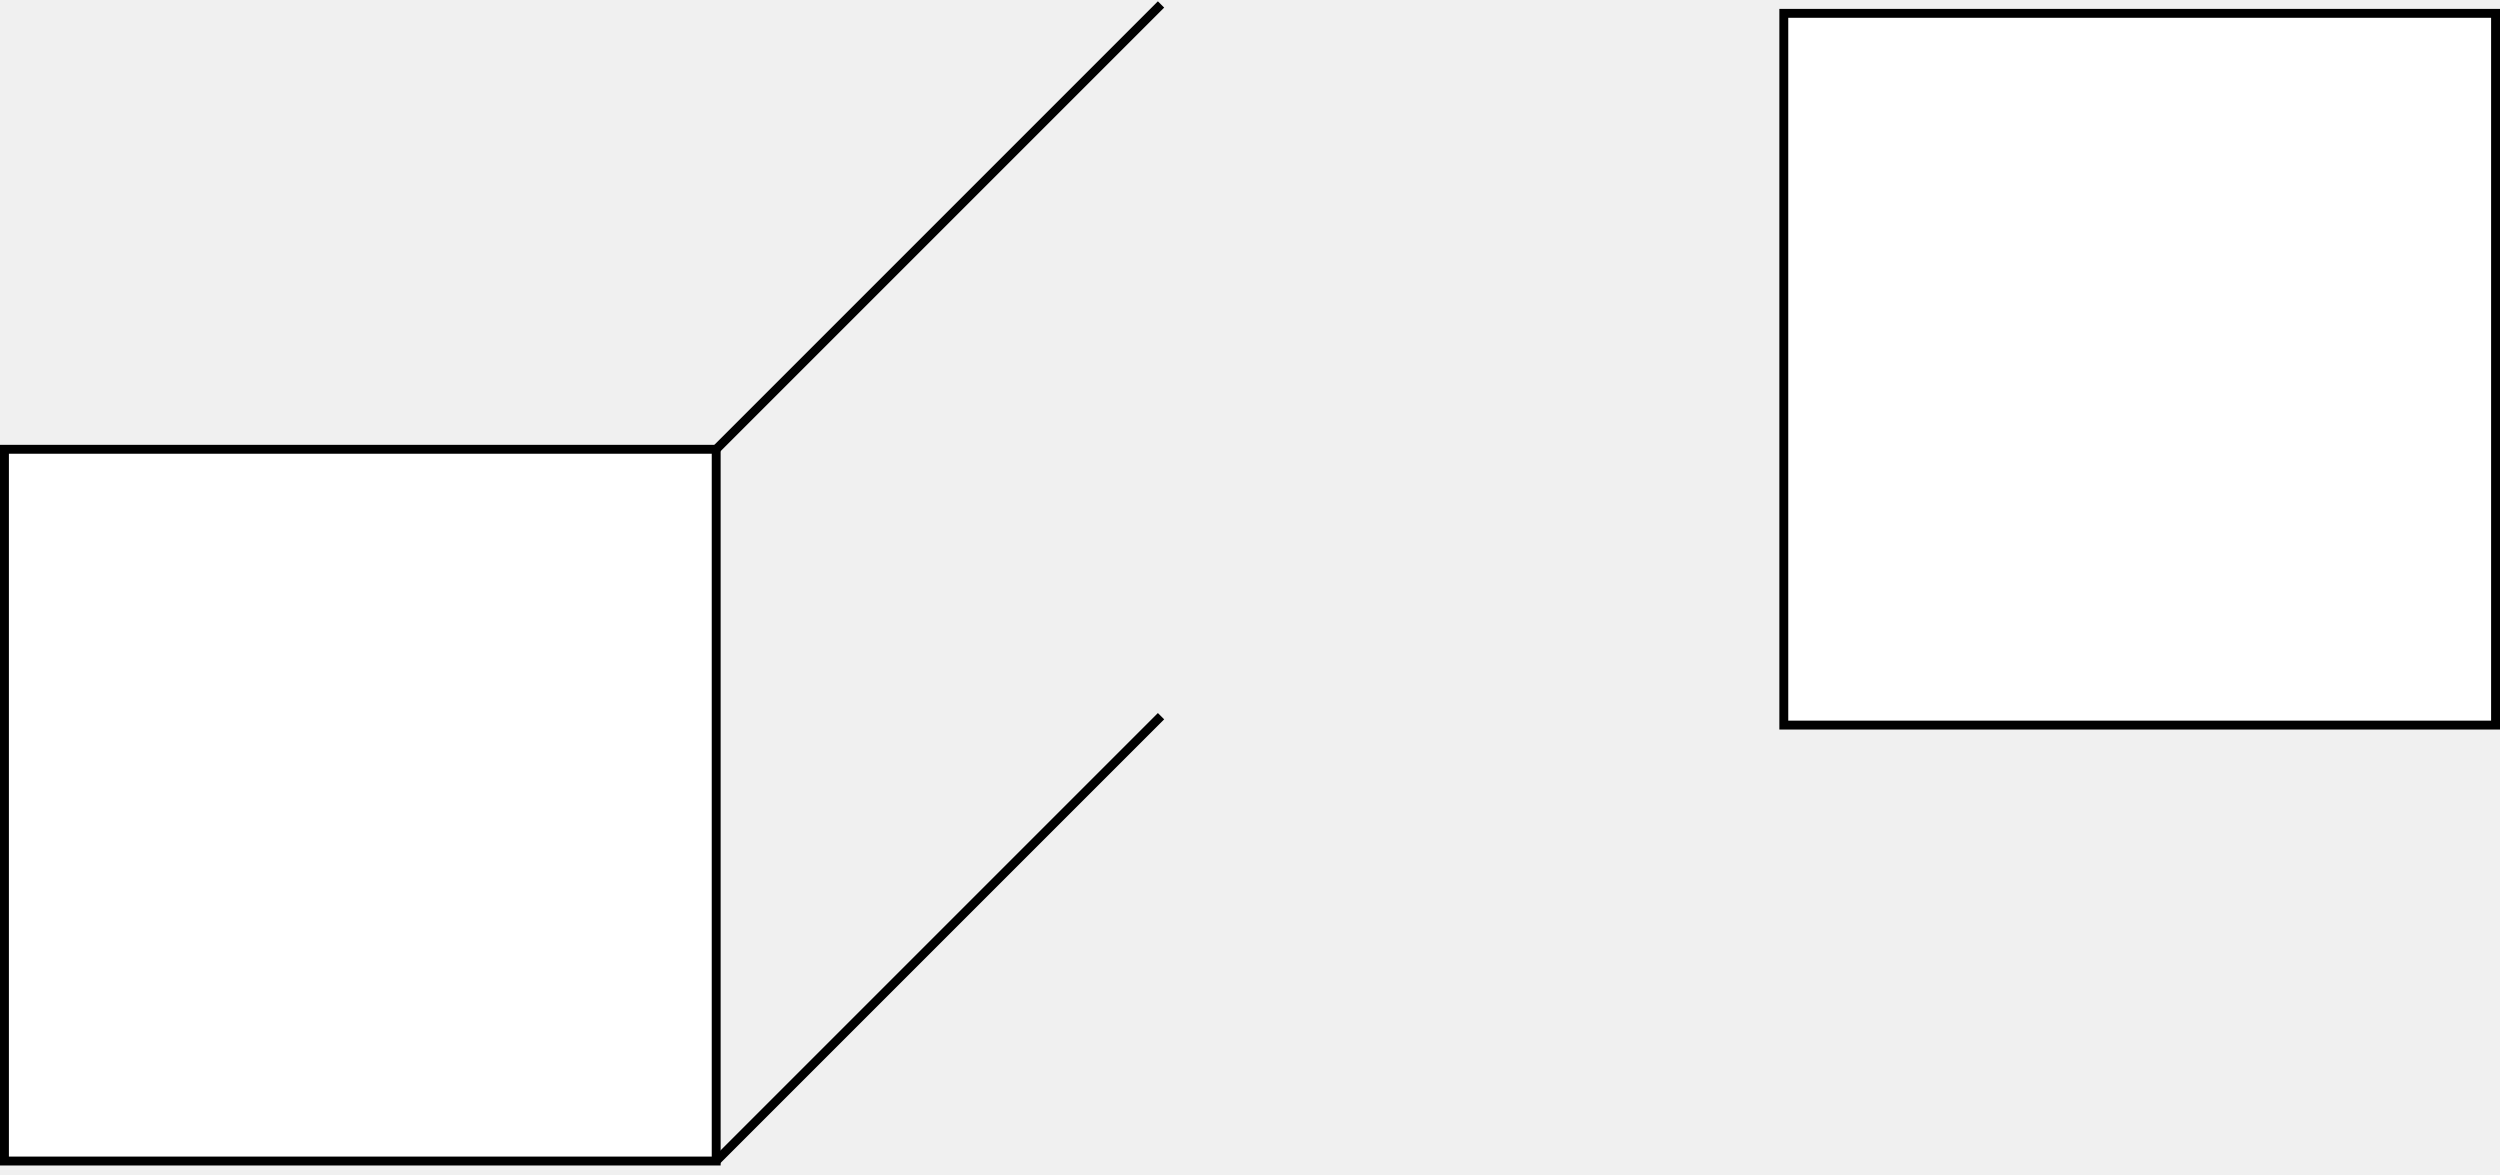
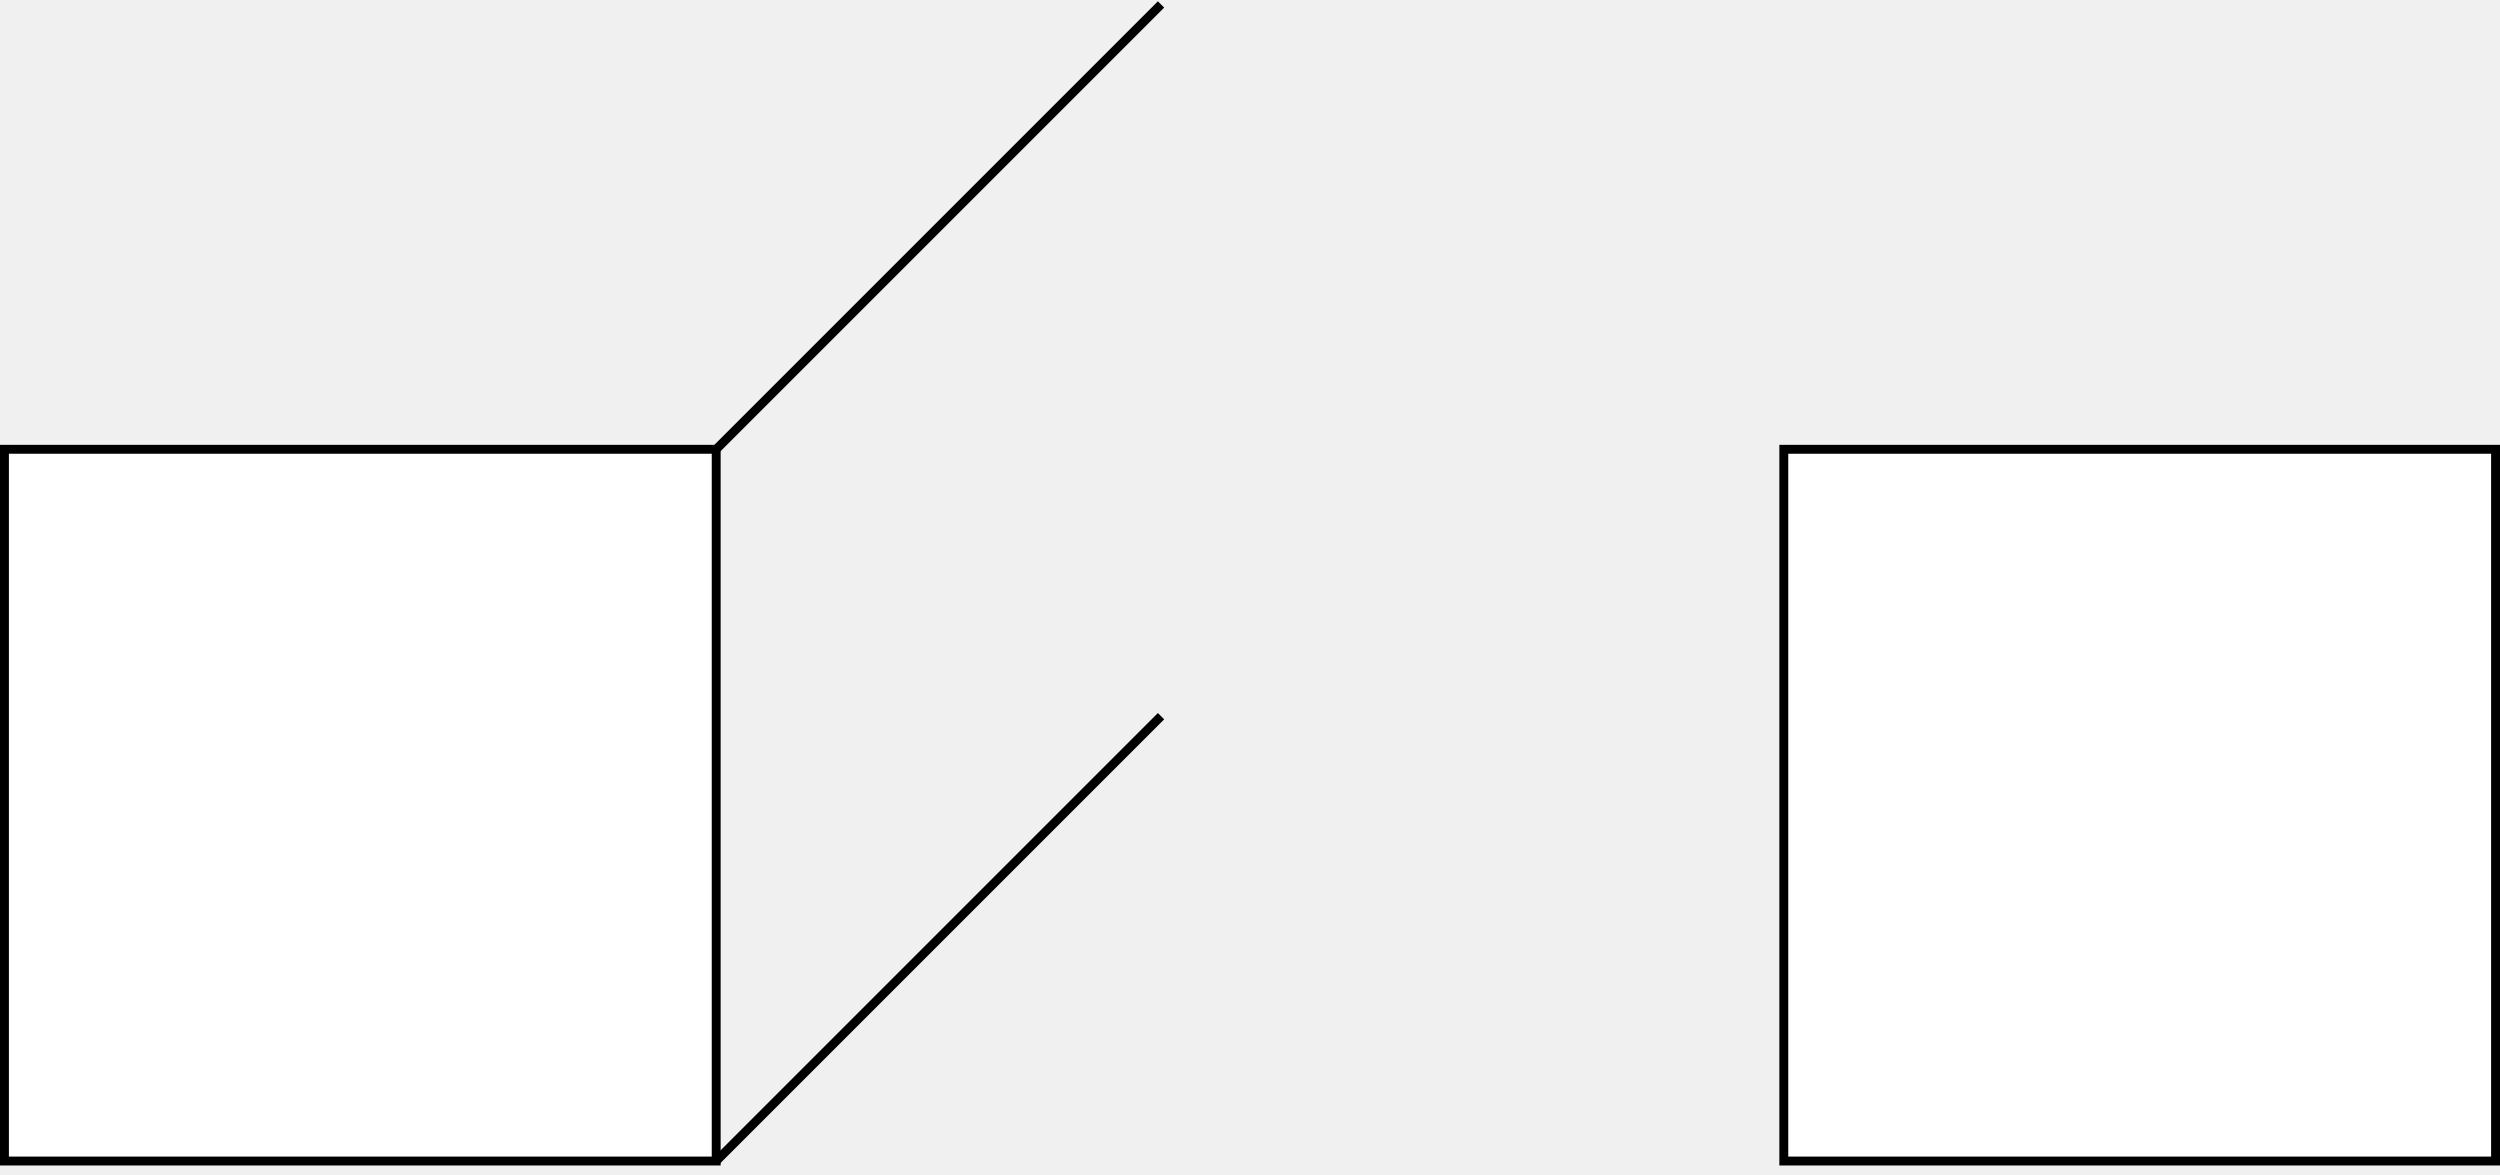
- <svg xmlns="http://www.w3.org/2000/svg" version="1.1" width="281px" height="132px" viewBox="-0.5 -0.5 281 132" content="&lt;mxfile host=&quot;app.diagrams.net&quot; modified=&quot;2021-09-10T08:38:25.850Z&quot; agent=&quot;5.0 (X11; Linux x86_64) AppleWebKit/537.36 (KHTML, like Gecko) Chrome/93.0.458.63 Safari/537.36&quot; etag=&quot;i5T3amRlGG2mqp4NSyHI&quot; version=&quot;15.1.2&quot; type=&quot;github&quot;&gt;&lt;diagram id=&quot;Ap-sFgGPLnxygUAm5CdN&quot; name=&quot;Page-1&quot;&gt;5VVba4MwFP41Pg406fVx7bqOjo1BYX0O5lQD0YSYVrtfvziTamrLLhQ22IvkfJ6cy/edowGeZ9VSEZk+CQo8QCGtAnwXIDTCU/OsgUMDDMeDBkgUow0UtcCavYEFQ4vuGIXCc9RCcM2kD8YizyHWHkaUEqXvthXczypJAj1gHRPeRzeM6rRBJ2jc4g/AktRljka24Yw4Z9tJkRIqyg6EFwGeKyF0c8qqOfCaO8dLc+/+wttjYQpy/ZULUorXcryZyRWTK/Q4XTyH4sZG2RO+sw3bYvXBMVCmTMNakri2SyNygGepzrixInMkhWx437IKTKpZvy6XBJSGqgPZOpcgMtDqYFzsWxRazuzQIDdFZUcC65J22HcYsaInx8gtL+ZgqfkGTehP0jQ4oSmahr9LE/6cJsjpbb2WxspFDj5JFzkB6m1pn5FOx8MzHTtMASea7f3dPkeDzfAimKmkncvJhbl0IQqxUzHYW91dPAmE8Ylyk5NAmqgEdC/QhyrHtn8u1OCfCYWjKwmFRtcSypjtt79xb3+gePEO&lt;/diagram&gt;&lt;/mxfile&gt;" resource="https://app.diagrams.net/#Hmikee-AI%2FBlockchain-101%2Fmain%2Fdemo.svg">
+ <svg xmlns="http://www.w3.org/2000/svg" version="1.1" width="281px" height="132px" viewBox="-0.5 -0.5 281 132" content="&lt;mxfile host=&quot;app.diagrams.net&quot; modified=&quot;2021-09-10T08:38:29.307Z&quot; agent=&quot;5.0 (X11; Linux x86_64) AppleWebKit/537.36 (KHTML, like Gecko) Chrome/93.0.458.63 Safari/537.36&quot; etag=&quot;JUIA2-Amu1gSV2bQsfSx&quot; version=&quot;15.1.2&quot; type=&quot;github&quot;&gt;&lt;diagram id=&quot;Ap-sFgGPLnxygUAm5CdN&quot; name=&quot;Page-1&quot;&gt;5ZVbb4IwFMc/DY9LoPX6OJ1zcdmyxGQ+N/QITQptShXcp18ZrVDR7BIfTPZCen6cnsv/tBDgeVYtFZHpi6DAAxTSKsAPAUIjPDXPGhwaMBwPGpAoRhsUtWDNPsDC0NIdo1B4jloIrpn0YSzyHGLtMaKUKH23reB+VkkS6IF1THifbhjVaUMnaNzyJ2BJ6jJHI9twRpyz7aRICRVlB+FFgOdKCN2ssmoOvNbO6dLse7zw9liYglz/ZIOU4r0cb2ZyxeQKPU8Xr6G4s1H2hO9sw7ZYfXAKlCnTsJYkru3SDDnAs1Rn3FiRWZJCNrpvWQUm1axfl0sCSkPVQbbOJYgMtDoYF/sWhVYze2iQO0VlZwTWJe2o7xixQ0+OkVtdzMJK8wuZ0E3KNLg1mfD3MkFO7+traaxc5OCLdFEToN4t7SvS6Xh4pmPHFHCi2d6/2+dksBneBDOVtOdyckFwF6IQOxWD3dW9iyeBMPYDRZOTQJqoBHQv0NdUjm3/fVCDfzYoHF1pUGh0rUEZs/32N+7tDxQvPgE=&lt;/diagram&gt;&lt;/mxfile&gt;" resource="https://app.diagrams.net/#Hmikee-AI%2FBlockchain-101%2Fmain%2Fdemo.svg">
  <defs />
  <g>
    <rect x="0" y="50" width="80" height="80" fill="#ffffff" stroke="#000000" pointer-events="all" />
-     <rect x="200" y="1" width="80" height="80" fill="#ffffff" stroke="#000000" pointer-events="all" />
+     <rect x="200" y="50" width="80" height="80" fill="#ffffff" stroke="#000000" pointer-events="all" />
    <path d="M 80 50 L 130 0" fill="none" stroke="#000000" stroke-miterlimit="10" pointer-events="stroke" />
    <path d="M 80 130 L 130 80" fill="none" stroke="#000000" stroke-miterlimit="10" pointer-events="stroke" />
  </g>
</svg>
